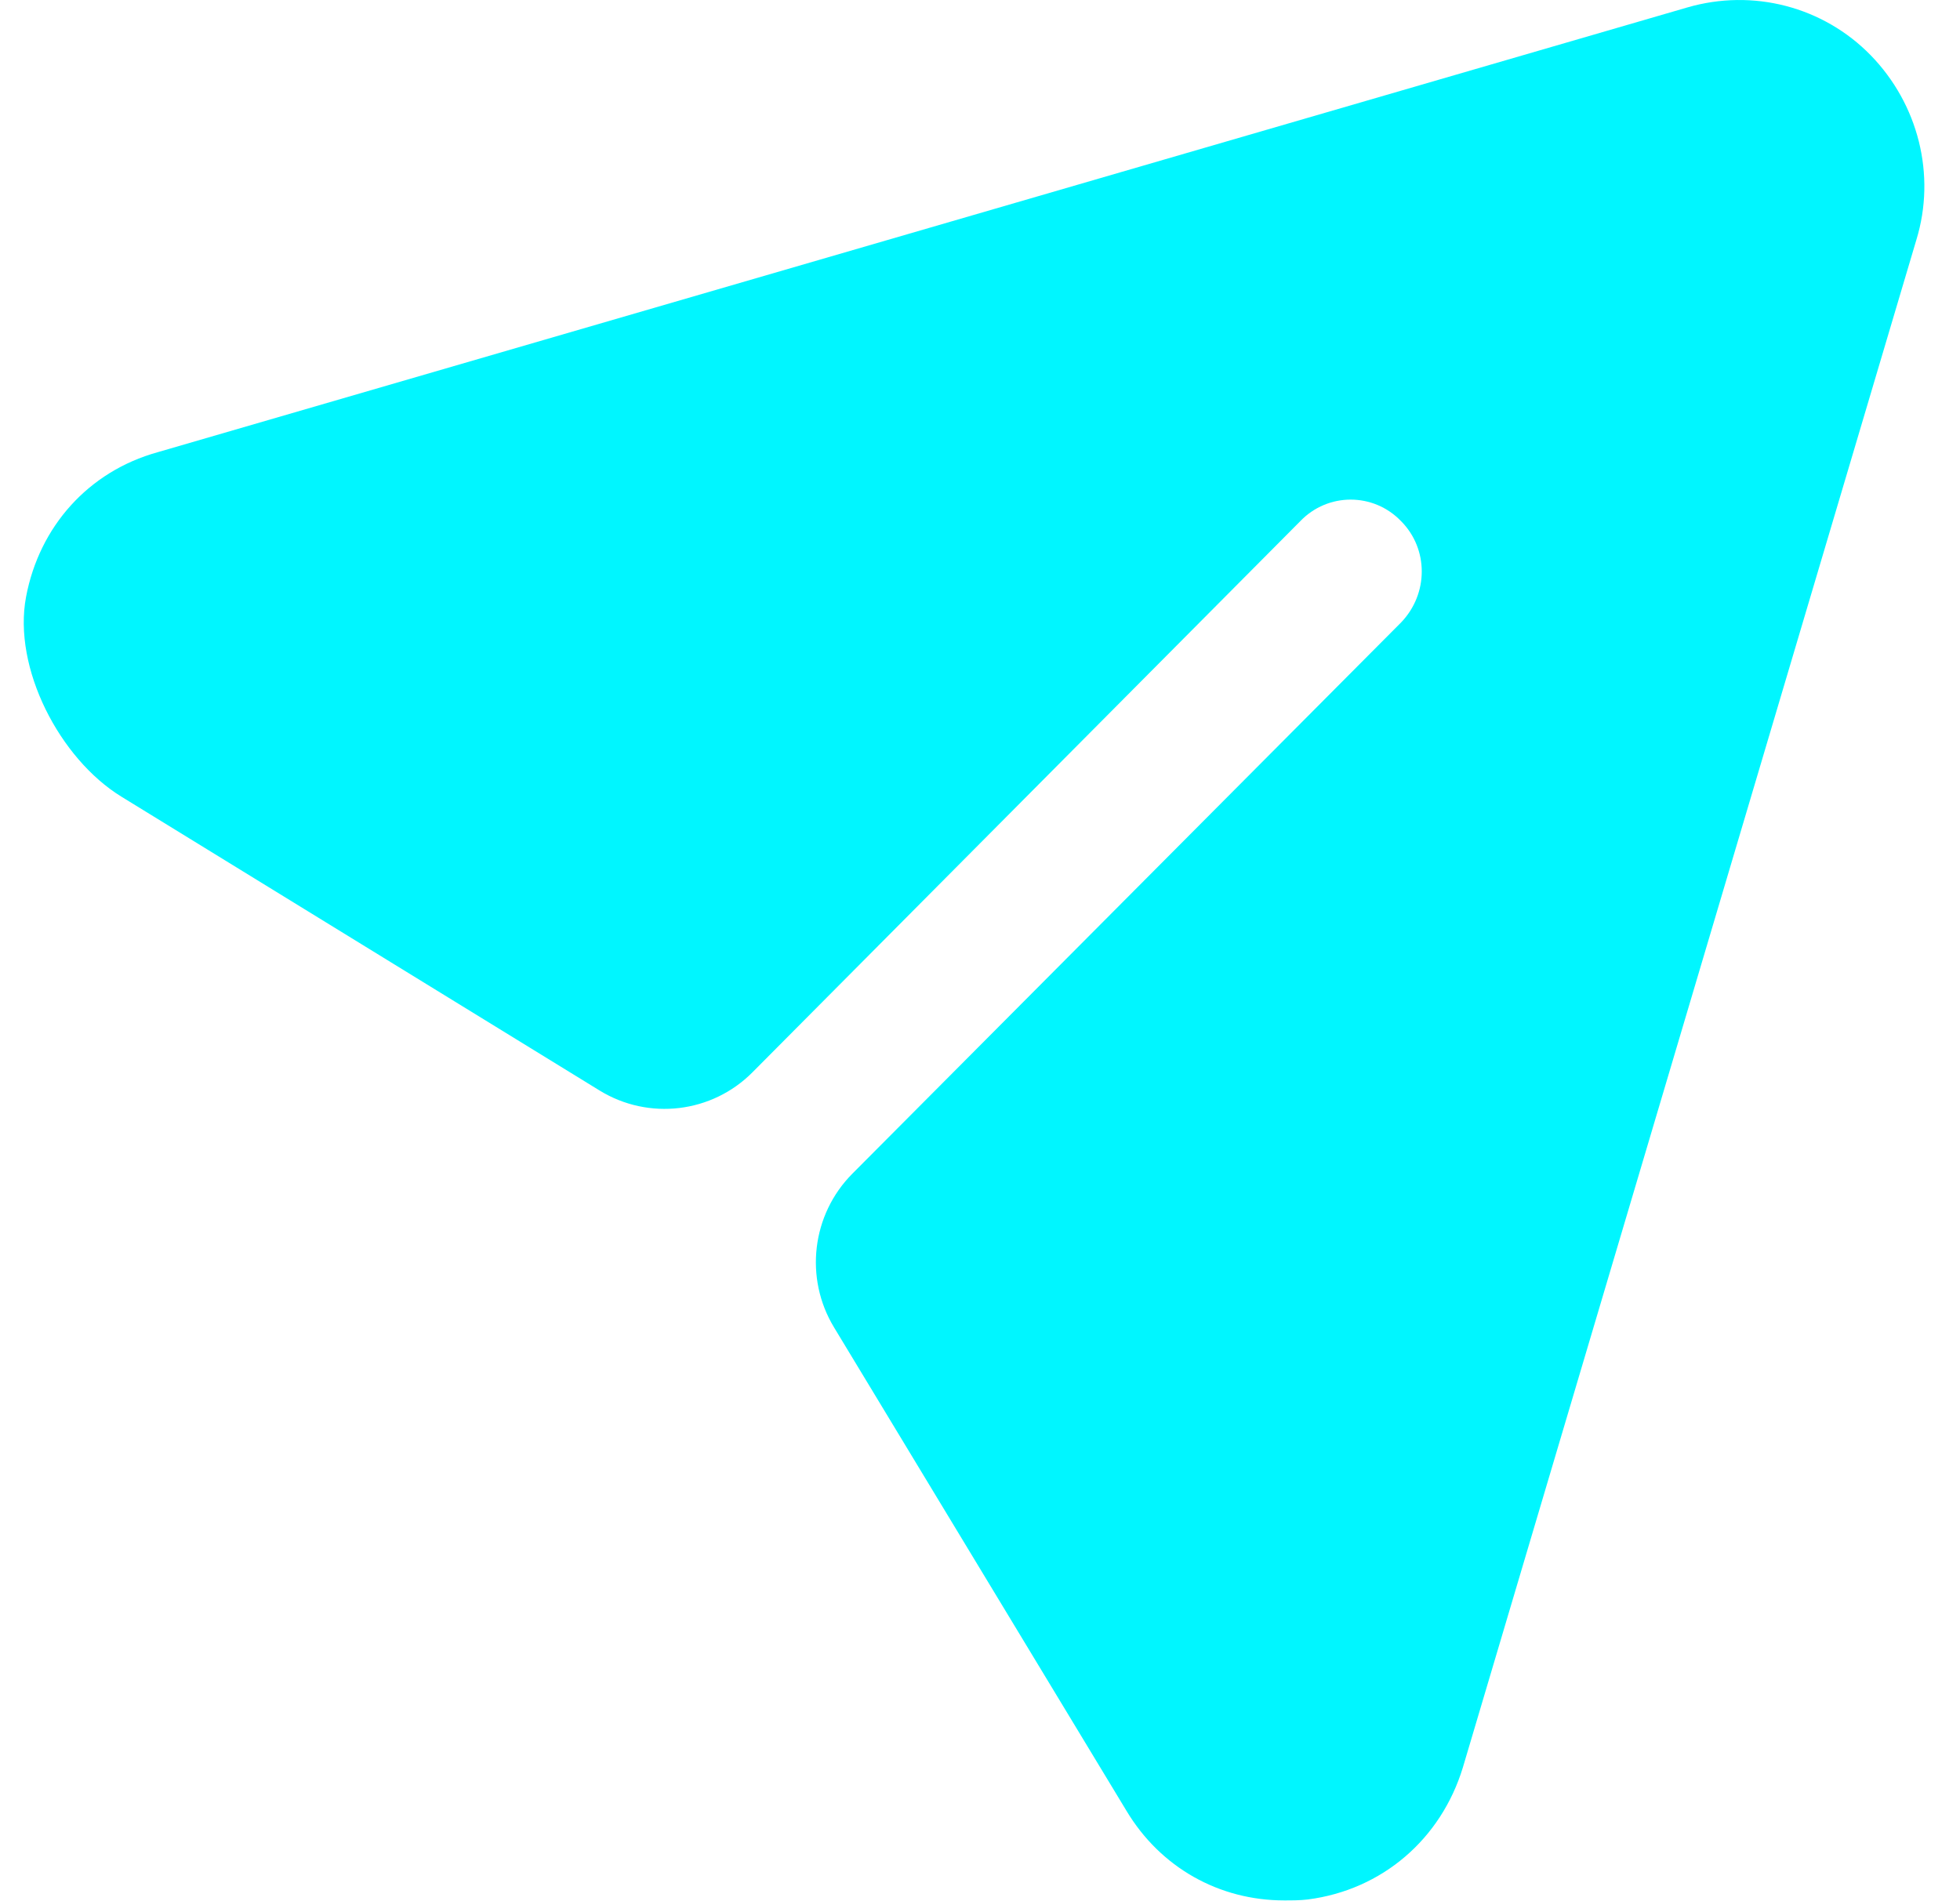
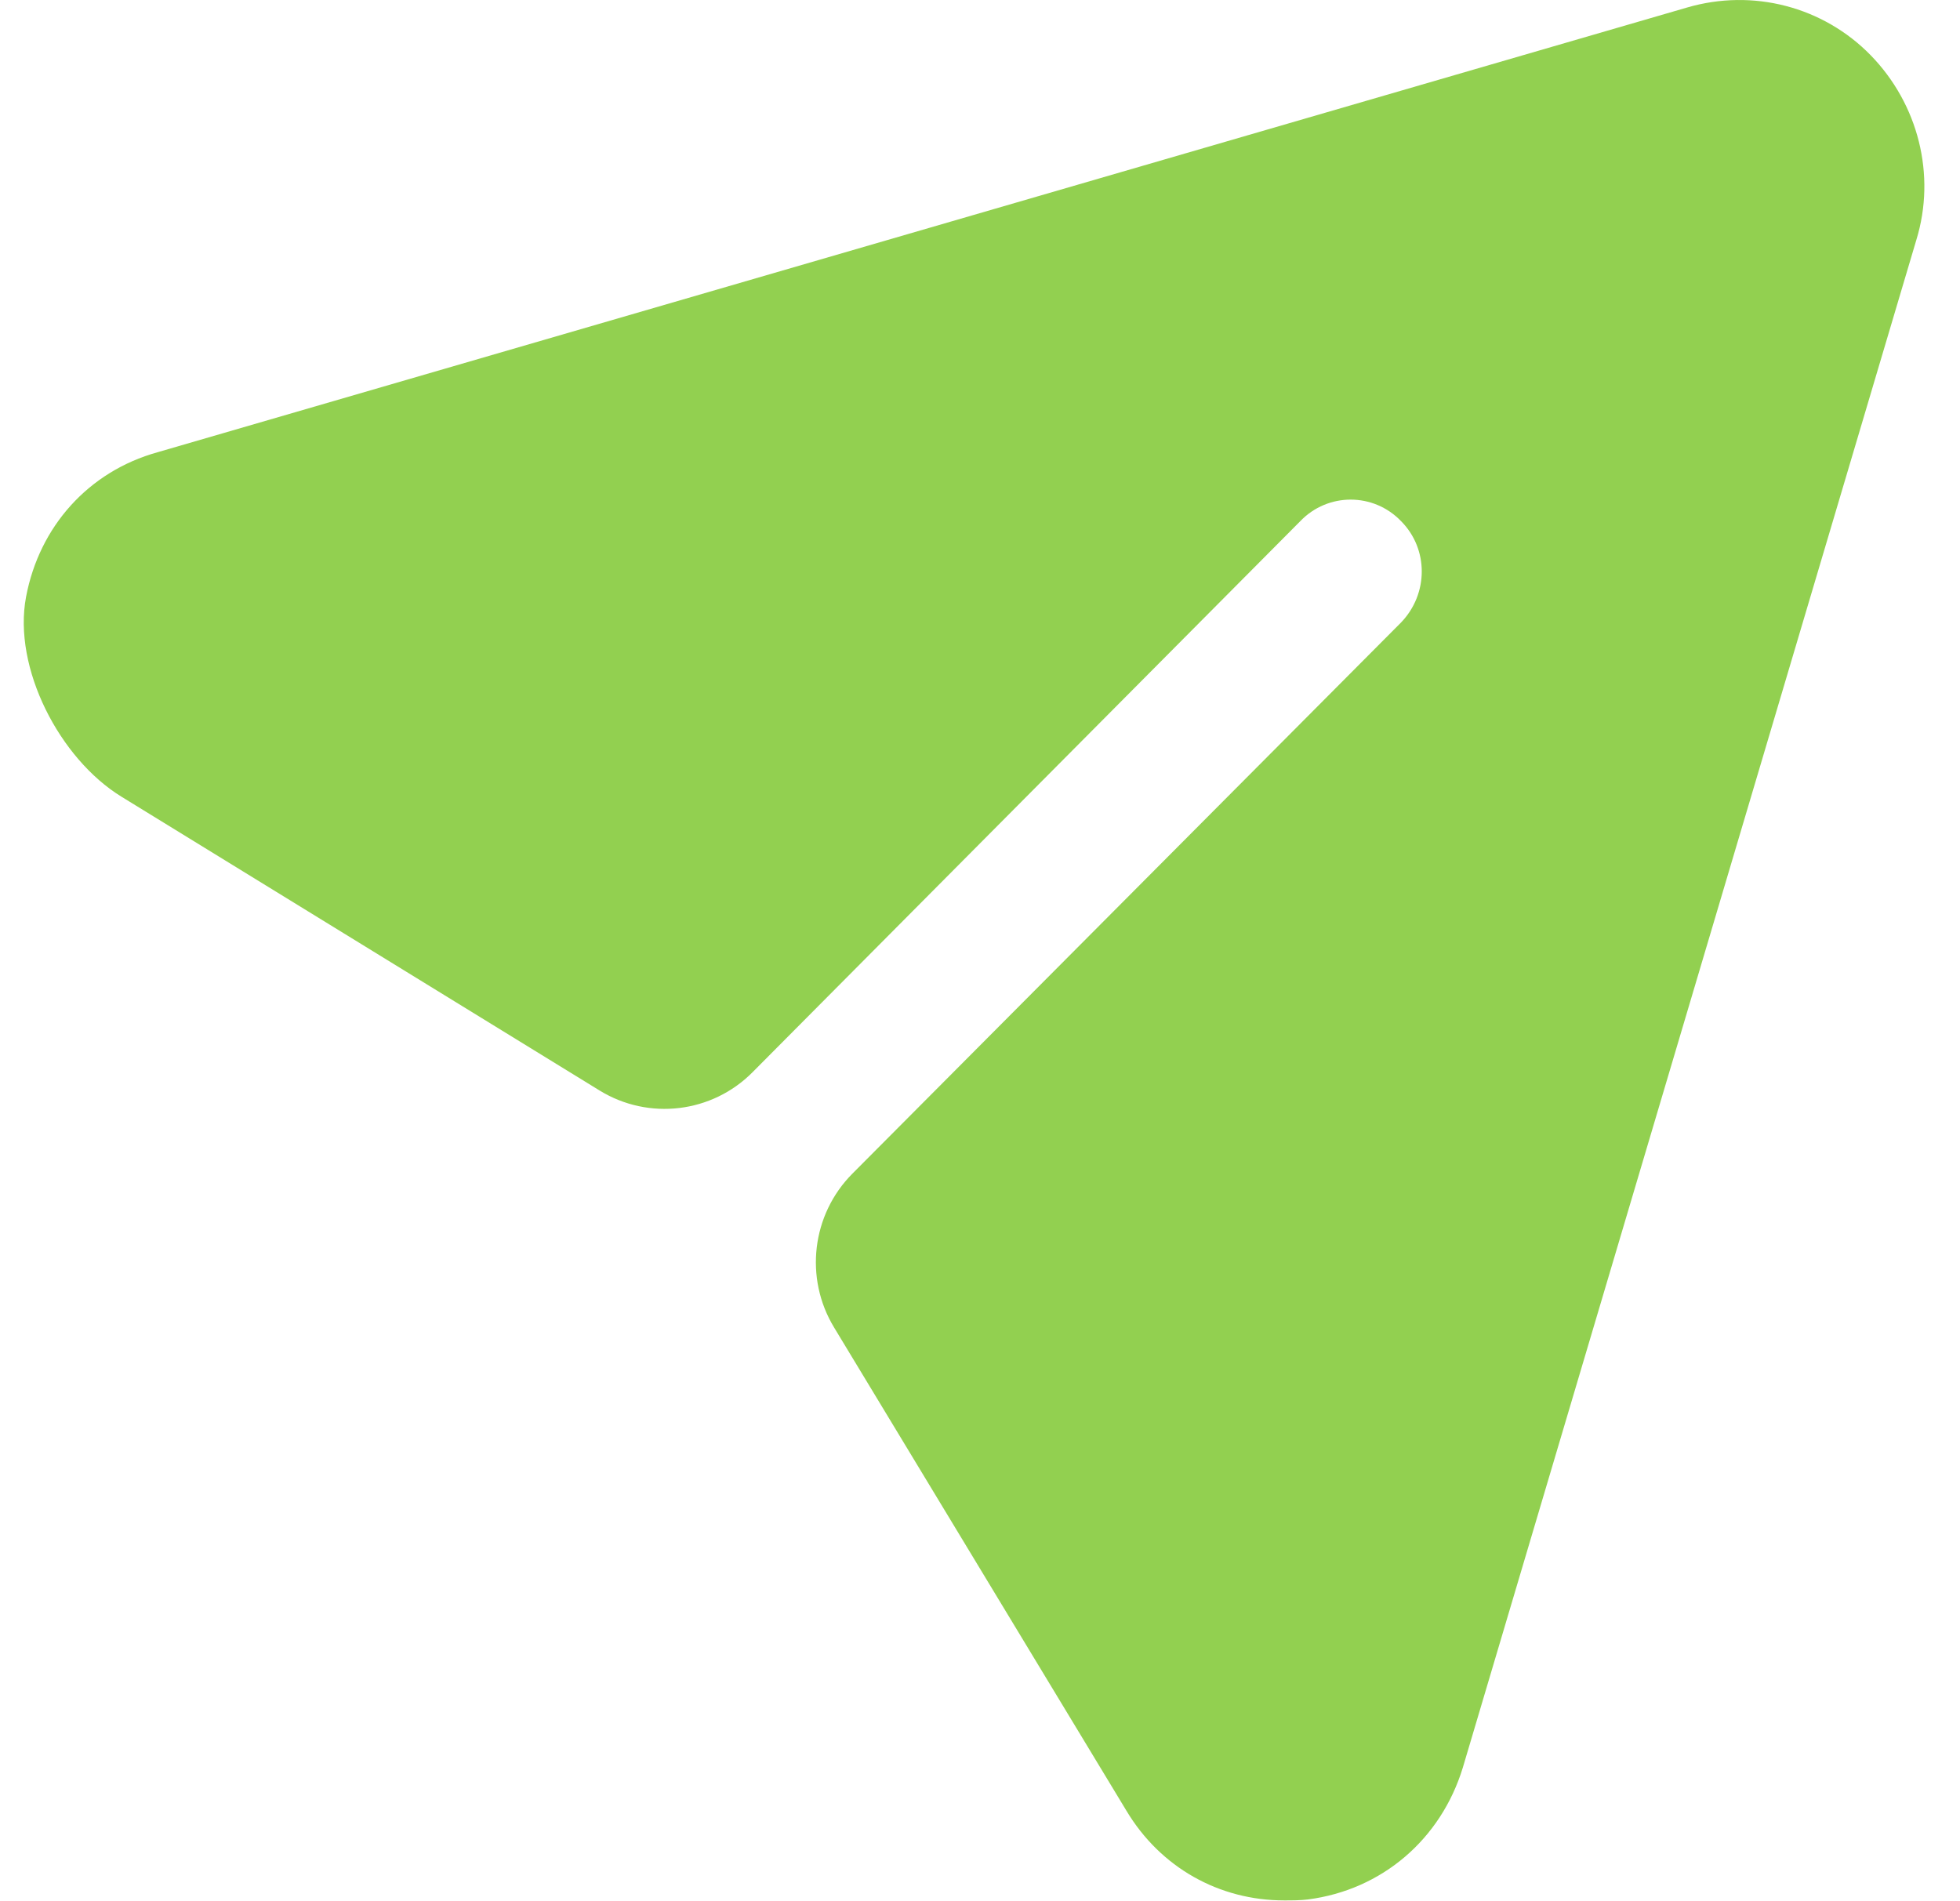
- <svg xmlns="http://www.w3.org/2000/svg" width="33" height="32" viewBox="0 0 33 32" fill="none">
-   <path d="M31.497 0.931C30.696 0.11 29.512 -0.196 28.407 0.126L2.653 7.615C1.488 7.939 0.662 8.868 0.439 10.049C0.212 11.25 1.006 12.776 2.043 13.414L10.096 18.363C10.922 18.87 11.988 18.743 12.671 18.054L21.893 8.775C22.357 8.292 23.125 8.292 23.589 8.775C24.054 9.242 24.054 9.999 23.589 10.482L14.352 19.762C13.667 20.45 13.539 21.521 14.043 22.352L18.963 30.486C19.54 31.452 20.532 32 21.621 32C21.749 32 21.893 32 22.021 31.984C23.269 31.823 24.262 30.969 24.63 29.761L32.265 4.04C32.601 2.944 32.297 1.753 31.497 0.931" fill="#00F6FF" />
+ <svg xmlns="http://www.w3.org/2000/svg" width="33" height="32" xml:space="preserve" overflow="hidden">
+   <defs>
+     <clipPath id="clip0">
+       <rect x="0" y="0" width="33" height="32" />
+     </clipPath>
+   </defs>
+   <g clip-path="url(#clip0)">
+     <path d="M31.497 0.931C30.696 0.11 29.512-0.196 28.407 0.126L2.653 7.615C1.488 7.939 0.662 8.868 0.439 10.049 0.212 11.25 1.006 12.776 2.043 13.414L10.096 18.363C10.922 18.87 11.988 18.743 12.671 18.054L21.893 8.775C22.357 8.292 23.125 8.292 23.589 8.775 24.054 9.242 24.054 9.999 23.589 10.482L14.352 19.762C13.667 20.45 13.539 21.521 14.043 22.352L18.963 30.486C19.54 31.452 20.532 32 21.621 32 21.749 32 21.893 32 22.021 31.984 23.269 31.823 24.262 30.969 24.63 29.761L32.265 4.04C32.601 2.944 32.297 1.753 31.497 0.931" fill="#92D050" />
+   </g>
</svg>
